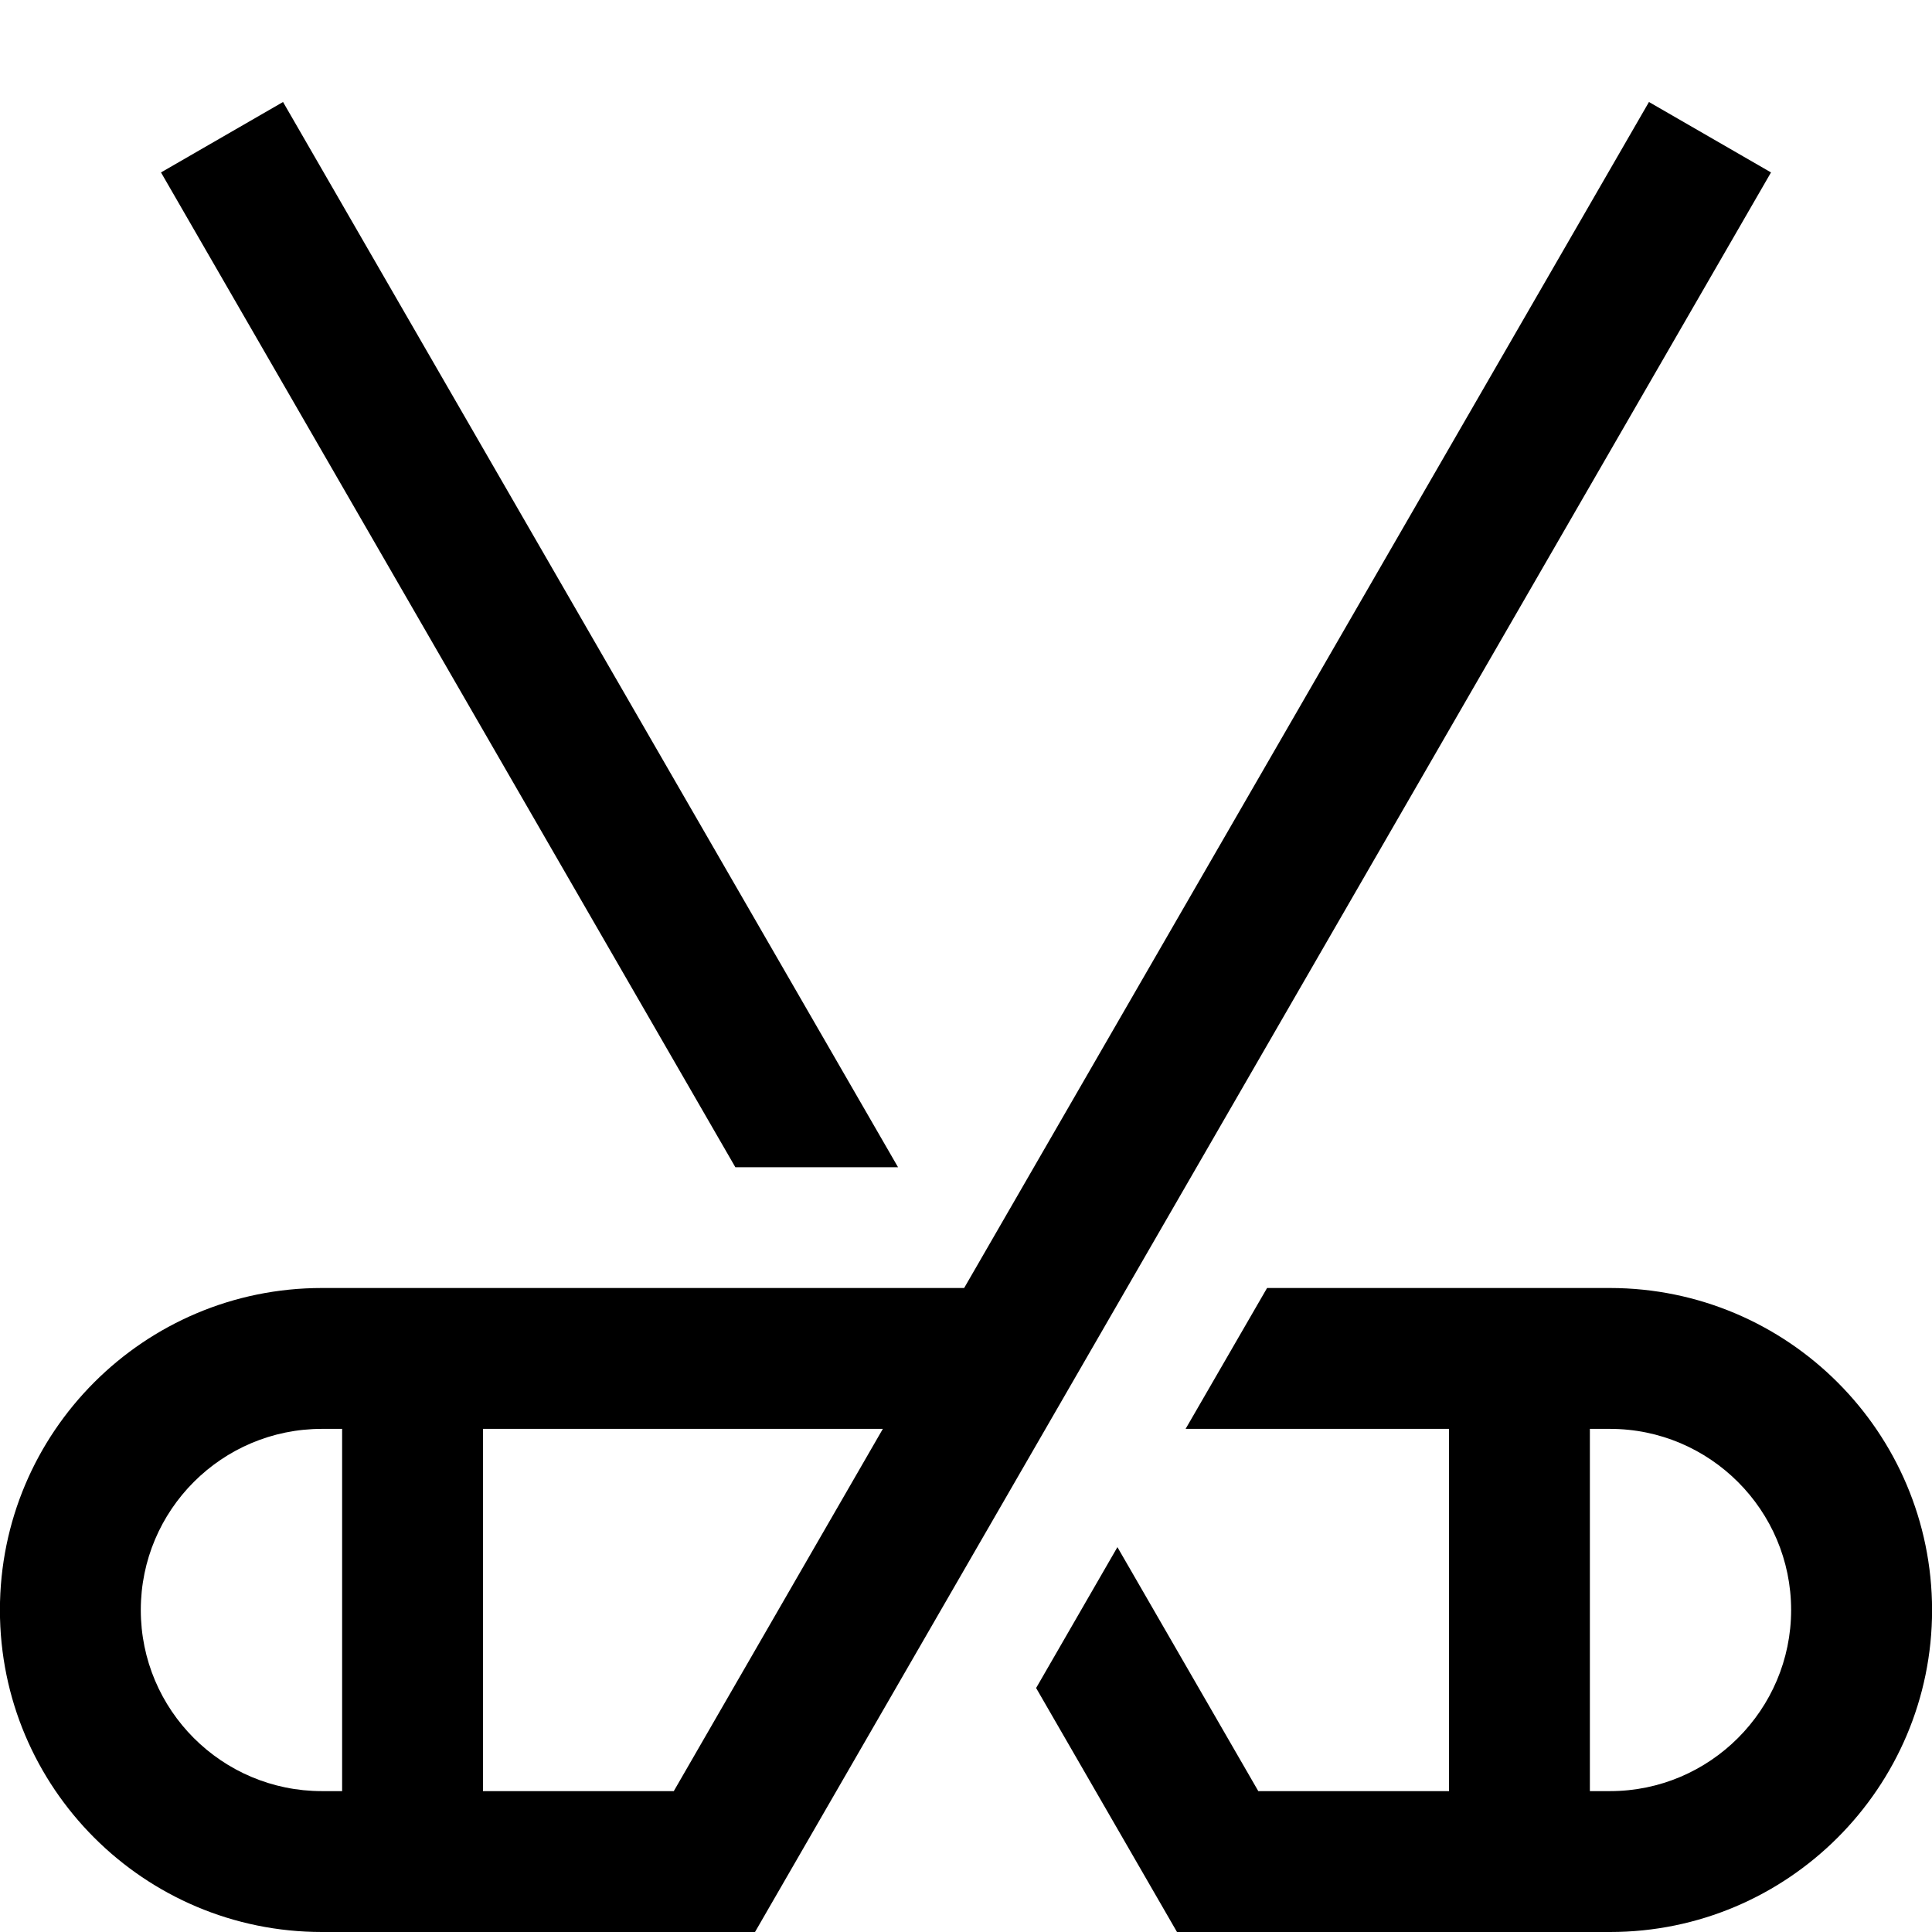
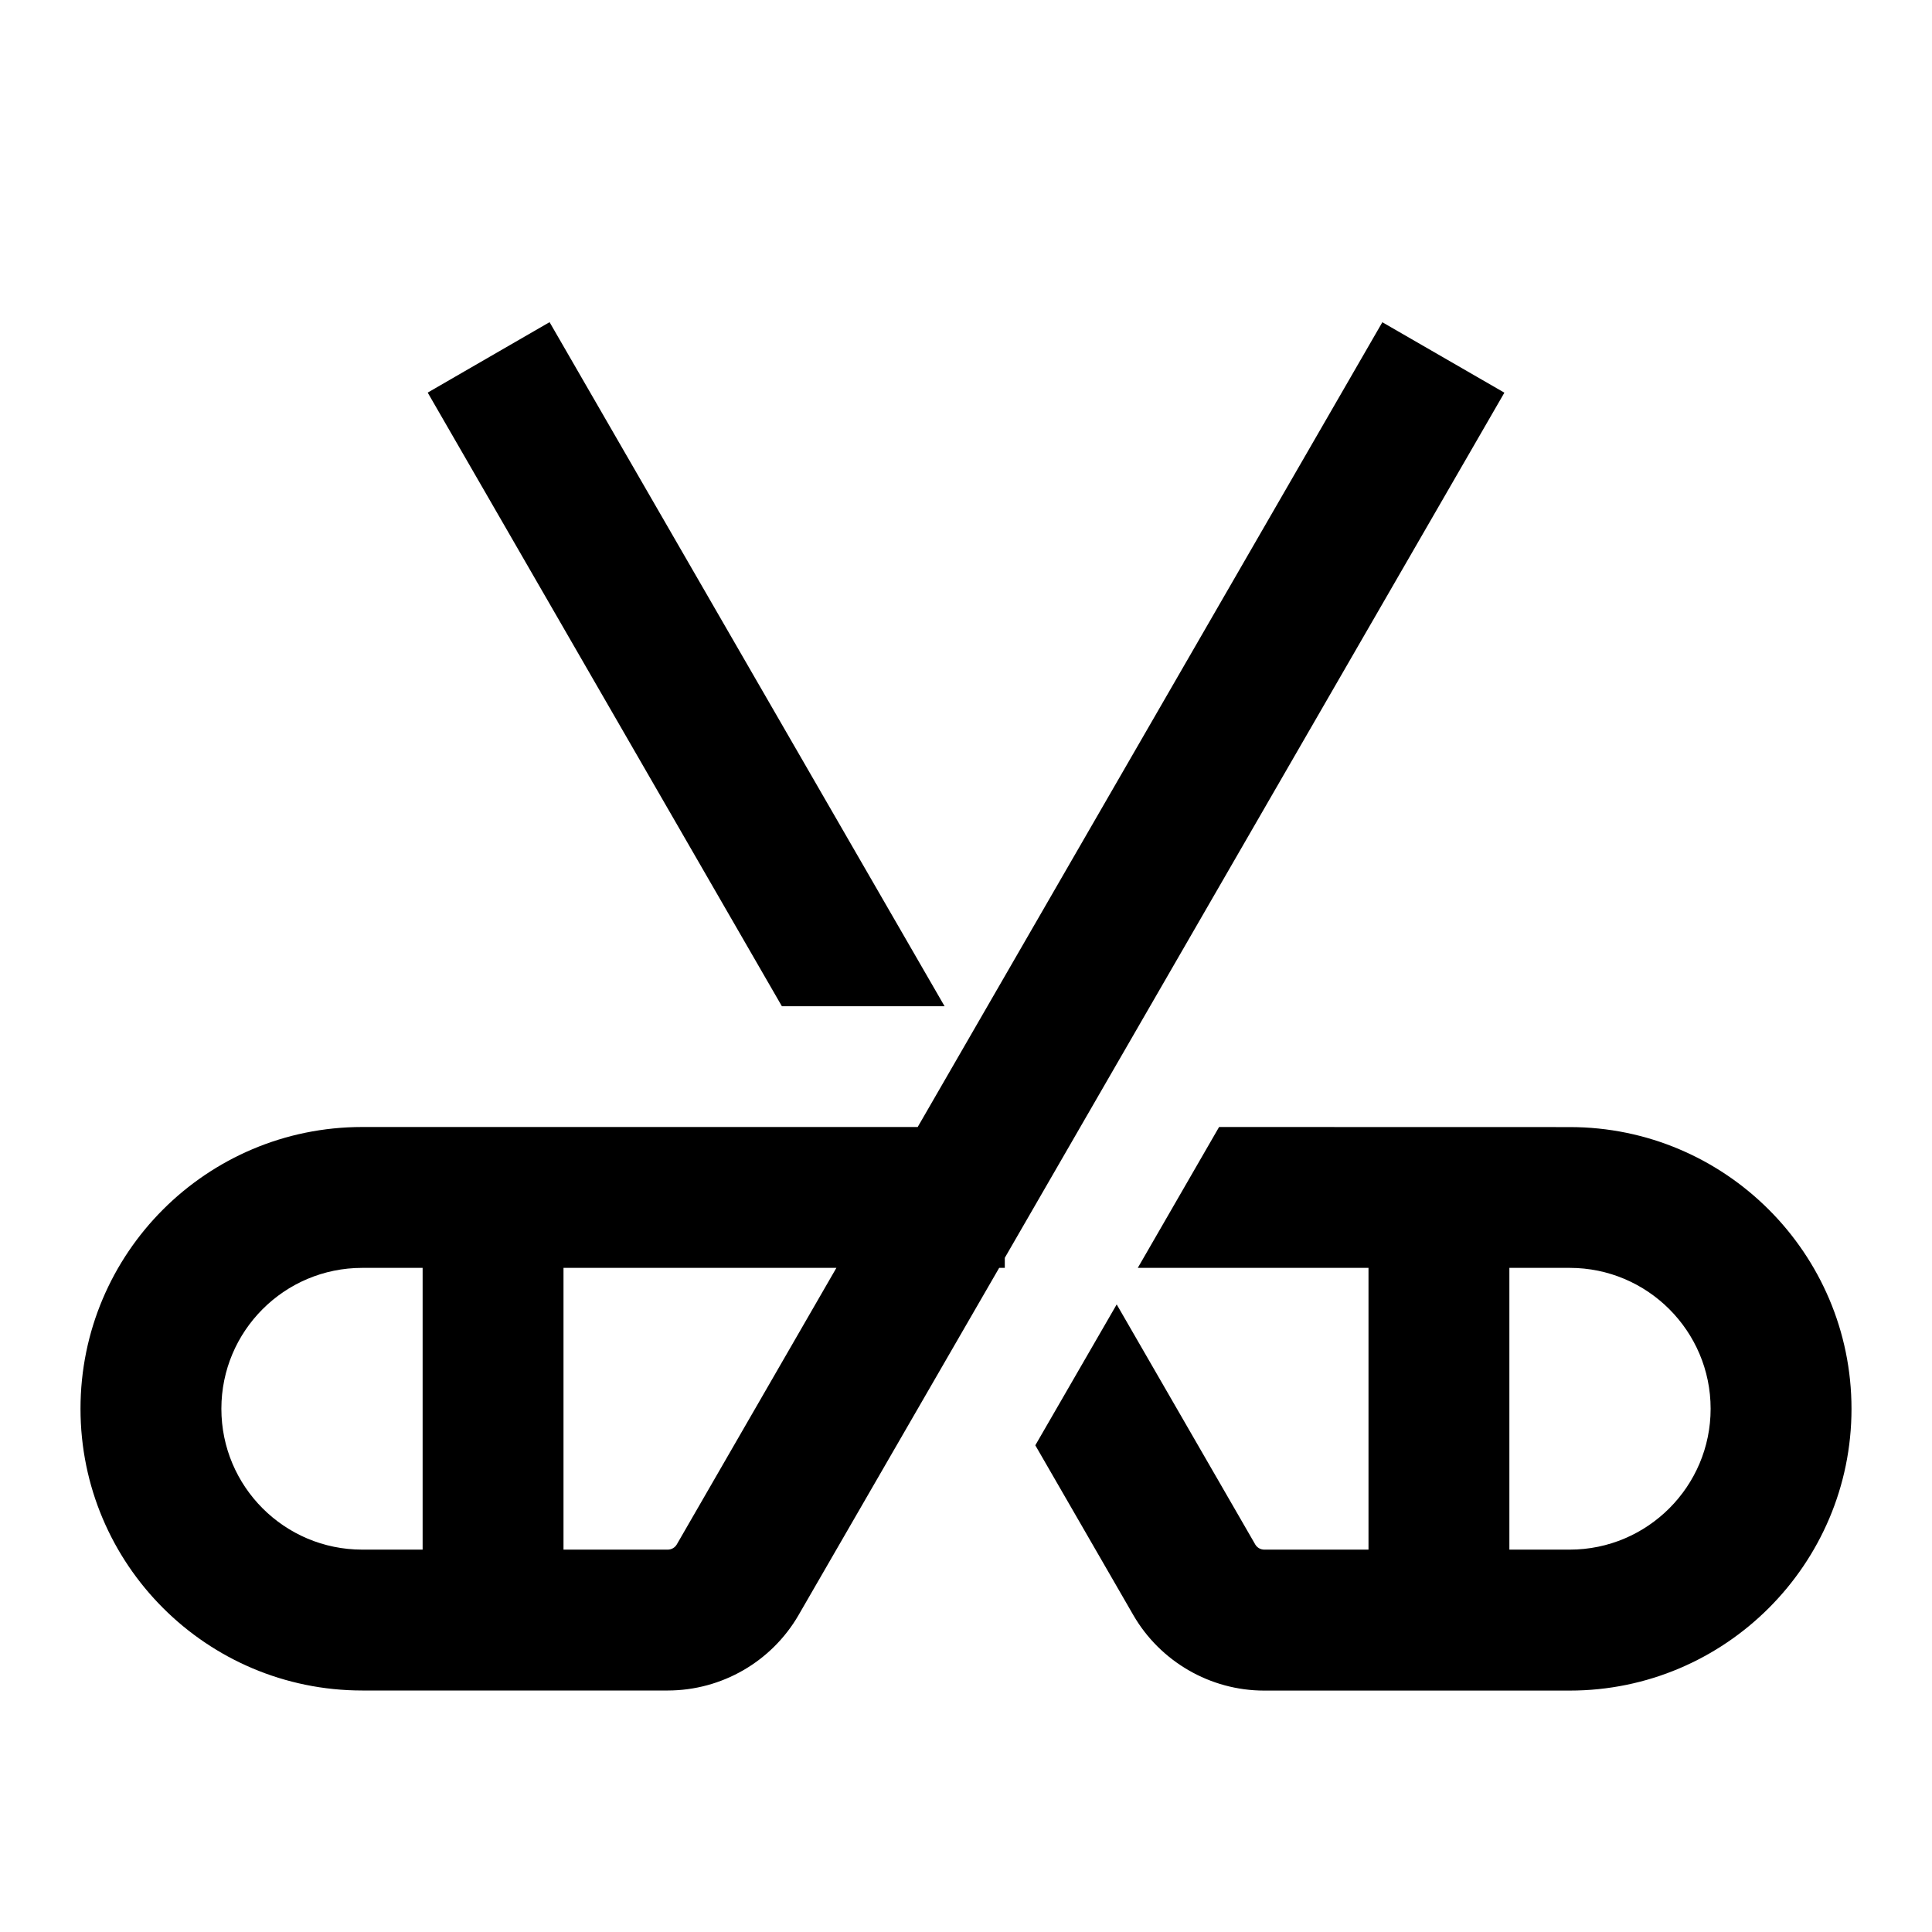
<svg xmlns="http://www.w3.org/2000/svg" width="24" height="24" fill="none" viewBox="0 0 24 24">
-   <g fill="#000" clip-path="url(#clip0_6653_1276)">
-     <path fill-rule="evenodd" d="M22 2.142 9.379 24h-5.38a4 4 0 1 1 0-8h7.978l8.507-14.733zM3.999 17.75a2.25 2.25 0 1 0 0 4.5h.251v-4.5zM6 22.25h2.37l2.597-4.5H6zM20 16a4.005 4.005 0 0 1 4.001 4c0 2.206-1.794 4-4 4h-5.38l-1.75-3.031 1.01-1.75 1.75 3.031H18v-4.5h-3.272L15.74 16zm-.25 1.75v4.5H20c1.24 0 2.25-1.01 2.25-2.25s-1.01-2.25-2.25-2.25z" clip-rule="evenodd" />
-     <path d="M11.156 14.5H9.135L2 2.142l1.516-.875z" />
-   </g>
+   <path fill="#000" fill-rule="evenodd" d="M19.5 14.001c1.93 0 3.5 1.57 3.5 3.5s-1.57 3.5-3.5 3.5h-3.797c-.668 0-1.29-.36-1.624-.937l-1.218-2.11 1.011-1.75 1.723 2.985a.13.13 0 0 0 .108.061H17v-3.5h-2.866l1.01-1.75zm-.75 5.249h.75c.965 0 1.75-.785 1.75-1.75s-.785-1.75-1.75-1.75h-.75zM18.688 4.878l-6.206 10.747v.125h-.07L9.92 20.063l-.001.002A1.88 1.88 0 0 1 8.297 21H4.5a3.5 3.5 0 0 1 0-7h6.9l5.772-9.997zM4.5 15.75a1.75 1.75 0 0 0 0 3.5h.75v-3.5zm2.5 3.5h1.297a.13.13 0 0 0 .11-.064l1.983-3.436H7z" clip-rule="evenodd" />
+   <path fill="#000" d="M11.734 12.5H9.713l-4.4-7.623 1.514-.875z" />
</svg>
